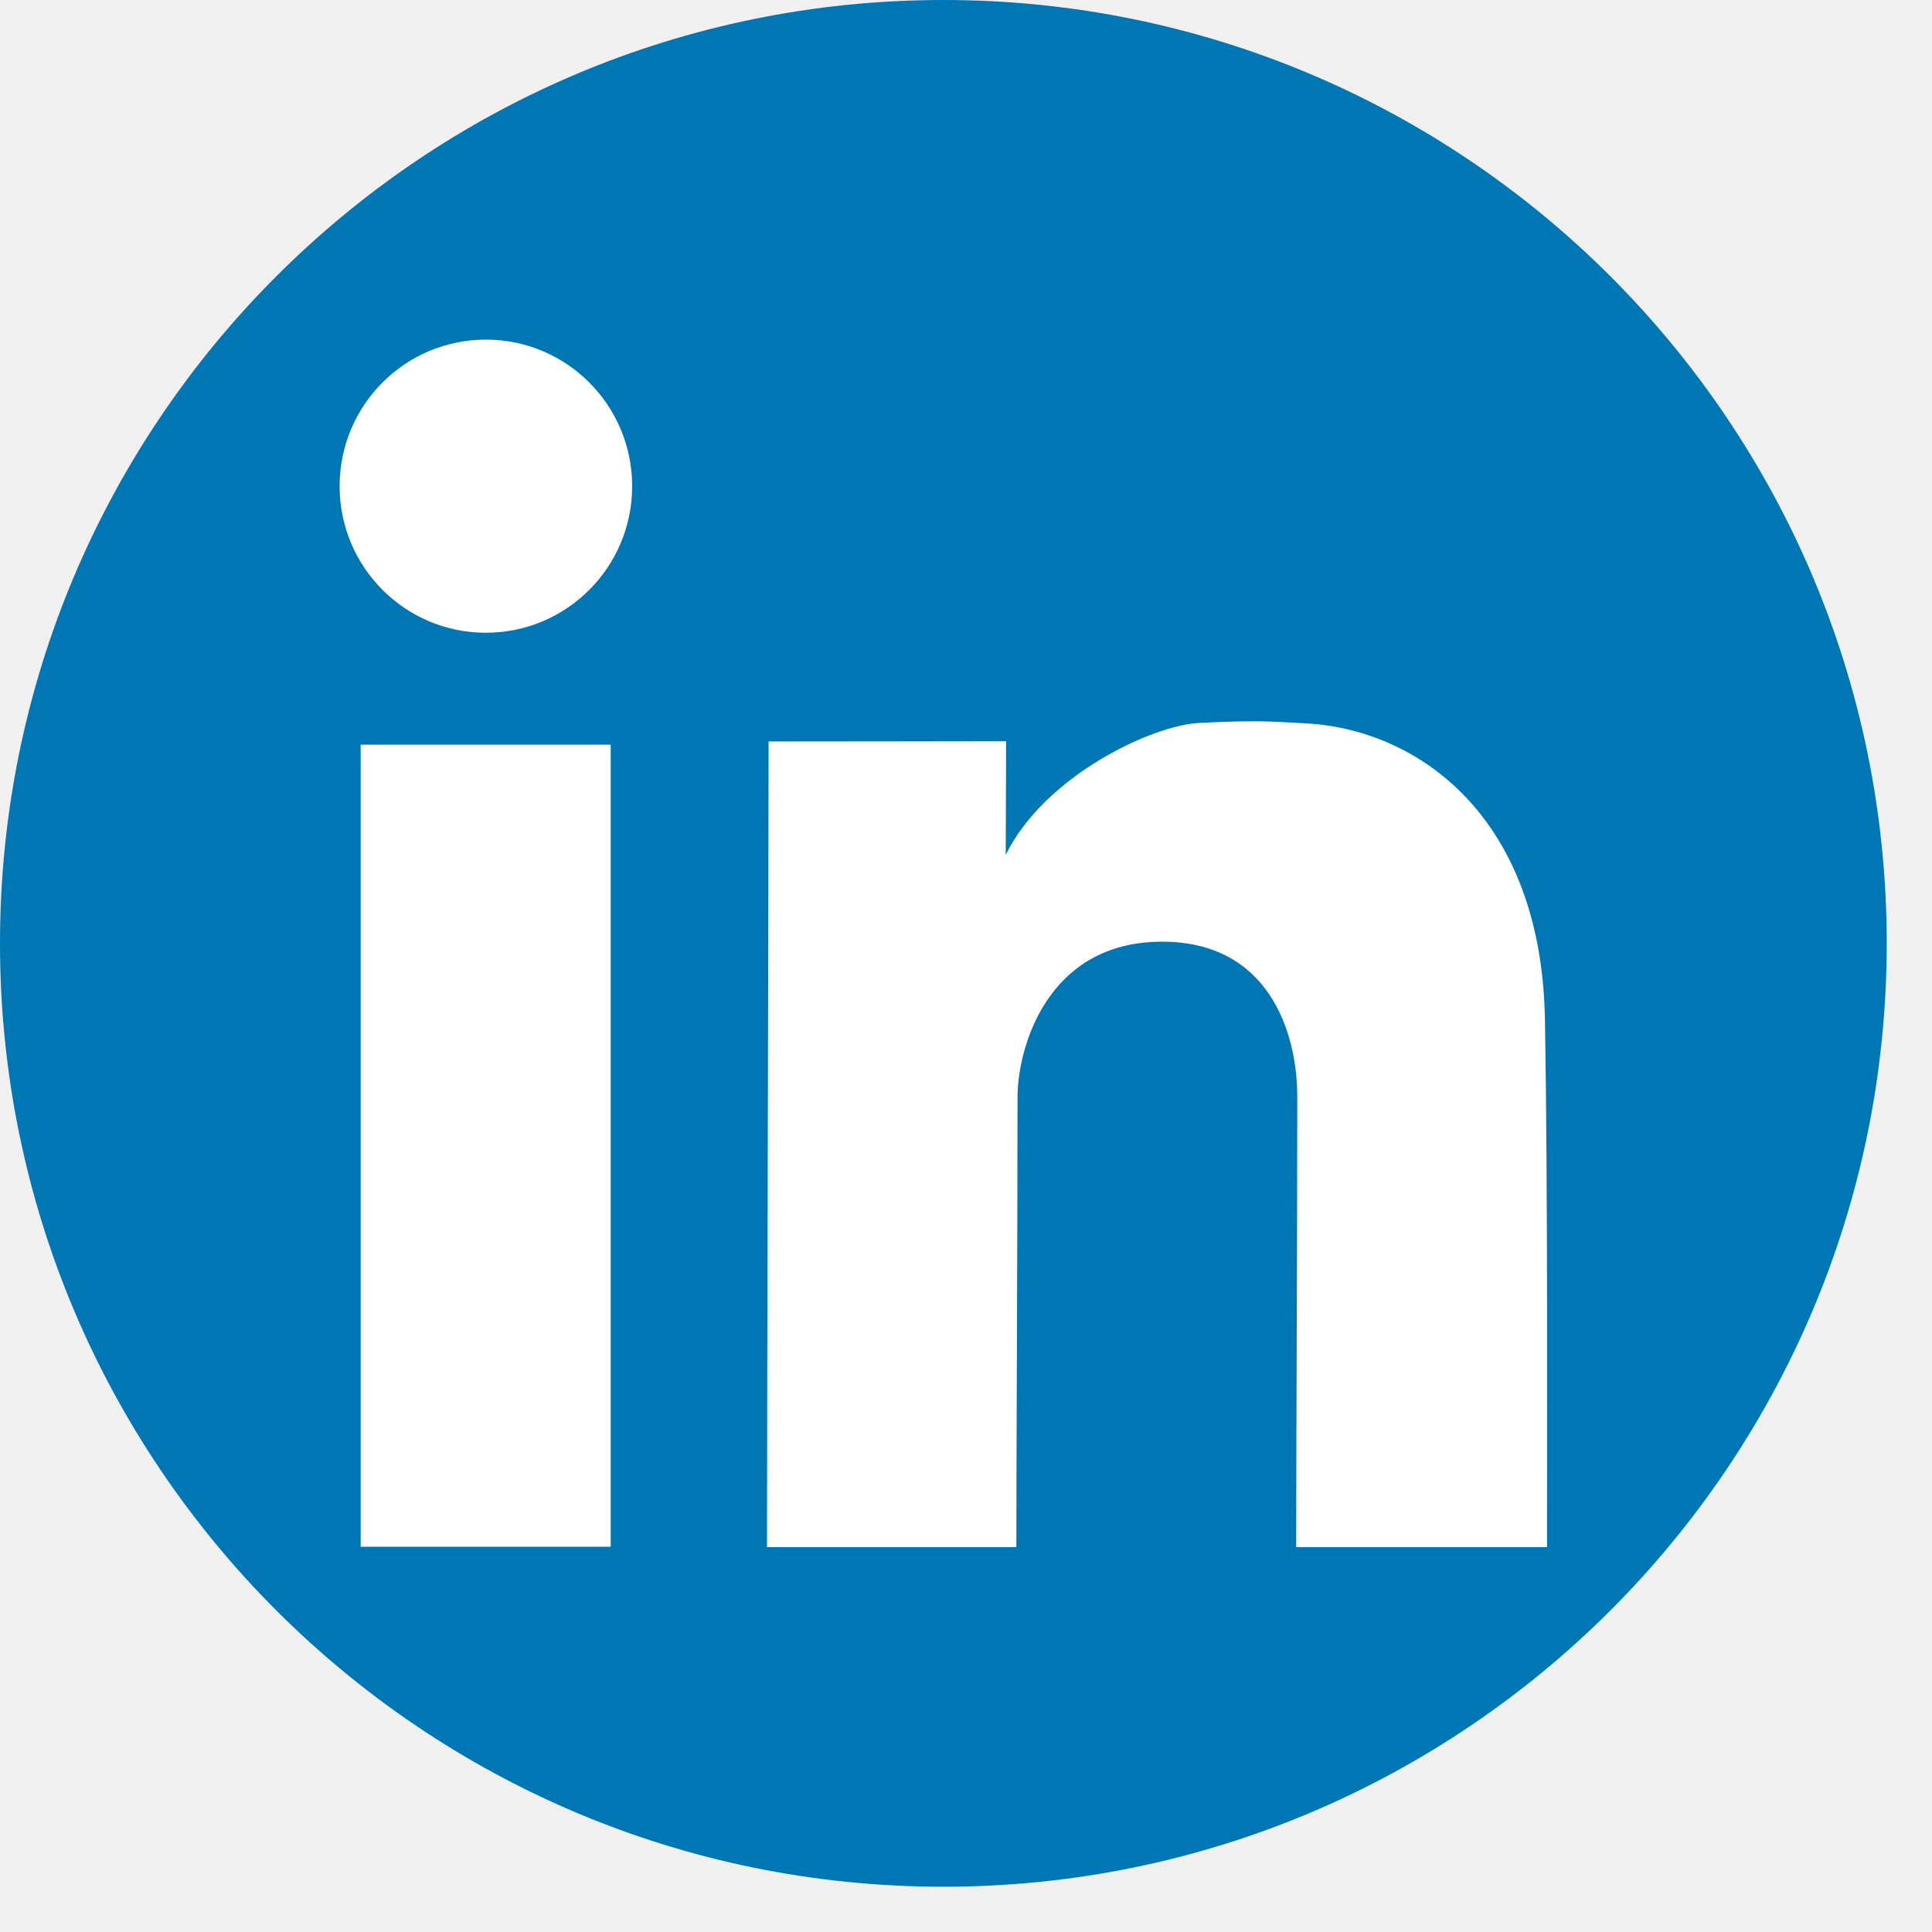
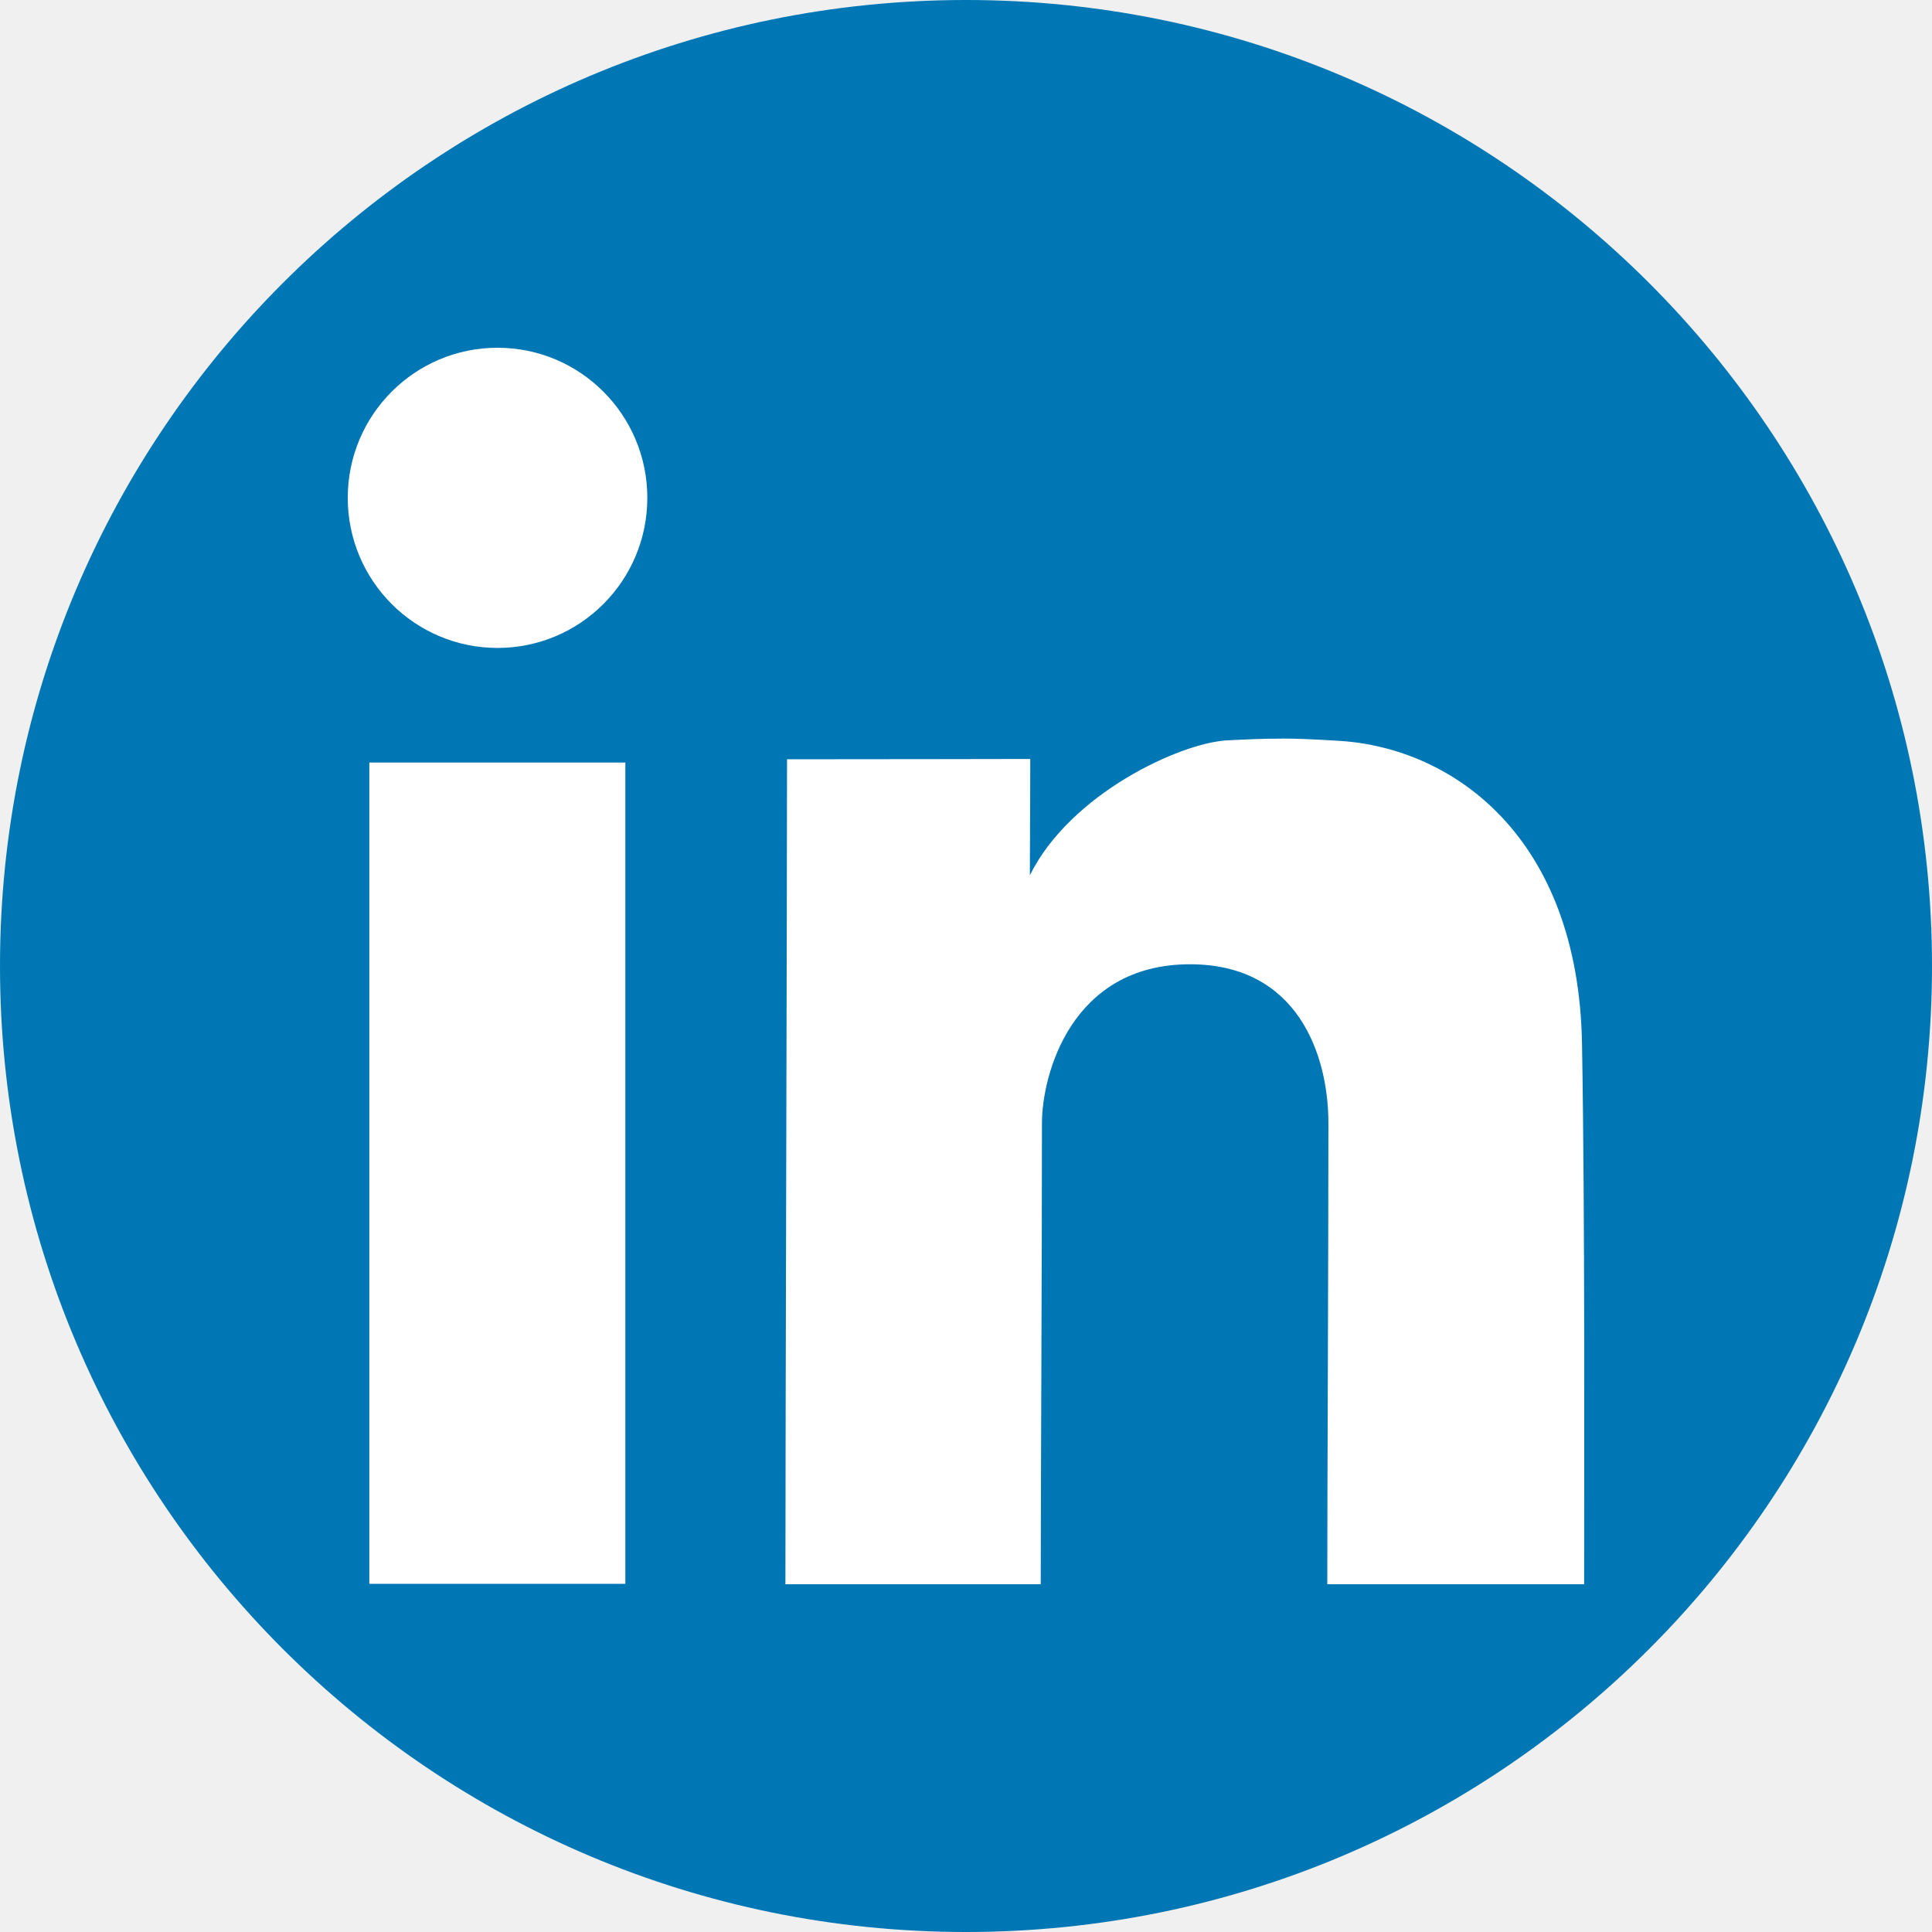
- <svg xmlns="http://www.w3.org/2000/svg" height="500" id="svg2" version="1.1" width="500" viewBox="0 0 512 512">
+ <svg xmlns="http://www.w3.org/2000/svg" height="500" id="svg2" version="1.1" width="500" viewBox="0 0 500 500">
  <defs id="defs4" />
  <g id="layer1" transform="translate(0,-552.3622)">
    <rect height="500" id="rect2990-1" rx="250" ry="250" style="fill:#0077b5;fill-opacity:1;stroke:none" width="500" x="0" y="552.362" />
    <g id="layer1-9" transform="translate(-549.0051,80.29437)" />
    <g id="layer1-6" transform="translate(-575.7143,40)" />
    <g id="layer1-92" transform="matrix(0.9953304,0,0,0.9971677,619.97,-73.12864)">
      <g id="layer1-9-7" transform="translate(-1068,-236)" />
    </g>
    <path d="M 128.763,642.362 C 107.35,642.362 90,659.751 90,681.204 c 0,21.453 17.35,38.842 38.763,38.842 21.414,0 38.763,-17.389 38.763,-38.842 0,-21.453 -17.35,-38.842 -38.763,-38.842 z m 203.026,101.132 0,0.026 c -4.378,-0.016 -8.626,0.16 -14.184,0.447 -12.189,0.631 -40.656,13.838 -51.079,34.921 0,-9.153 0.105,-17.56 0.105,-30.105 -12.485,0 -28.824,0.079 -62.947,0.079 0,38.308 -0.421,173.971 -0.421,213.5 l 66.079,0 c 0,-23.45 0.316,-82.353 0.316,-119.342 0,-12.42 7.508,-41.105 38.316,-41.105 27.974,0 35.816,23.577 35.816,41.105 0,38.523 -0.289,92.976 -0.289,119.342 l 66.474,0 c 0,-25.772 0.236,-95.779 -0.553,-139.947 -0.958,-53.628 -33.533,-76.51 -62.763,-78.316 -6.015,-0.371 -10.49,-0.589 -14.868,-0.605 z m -236.211,6.211 0,212.553 66.263,0 0,-212.553 -66.263,0 z" id="rect2989-1-7" style="fill:#ffffff;fill-opacity:1;stroke:none" />
  </g>
</svg>
